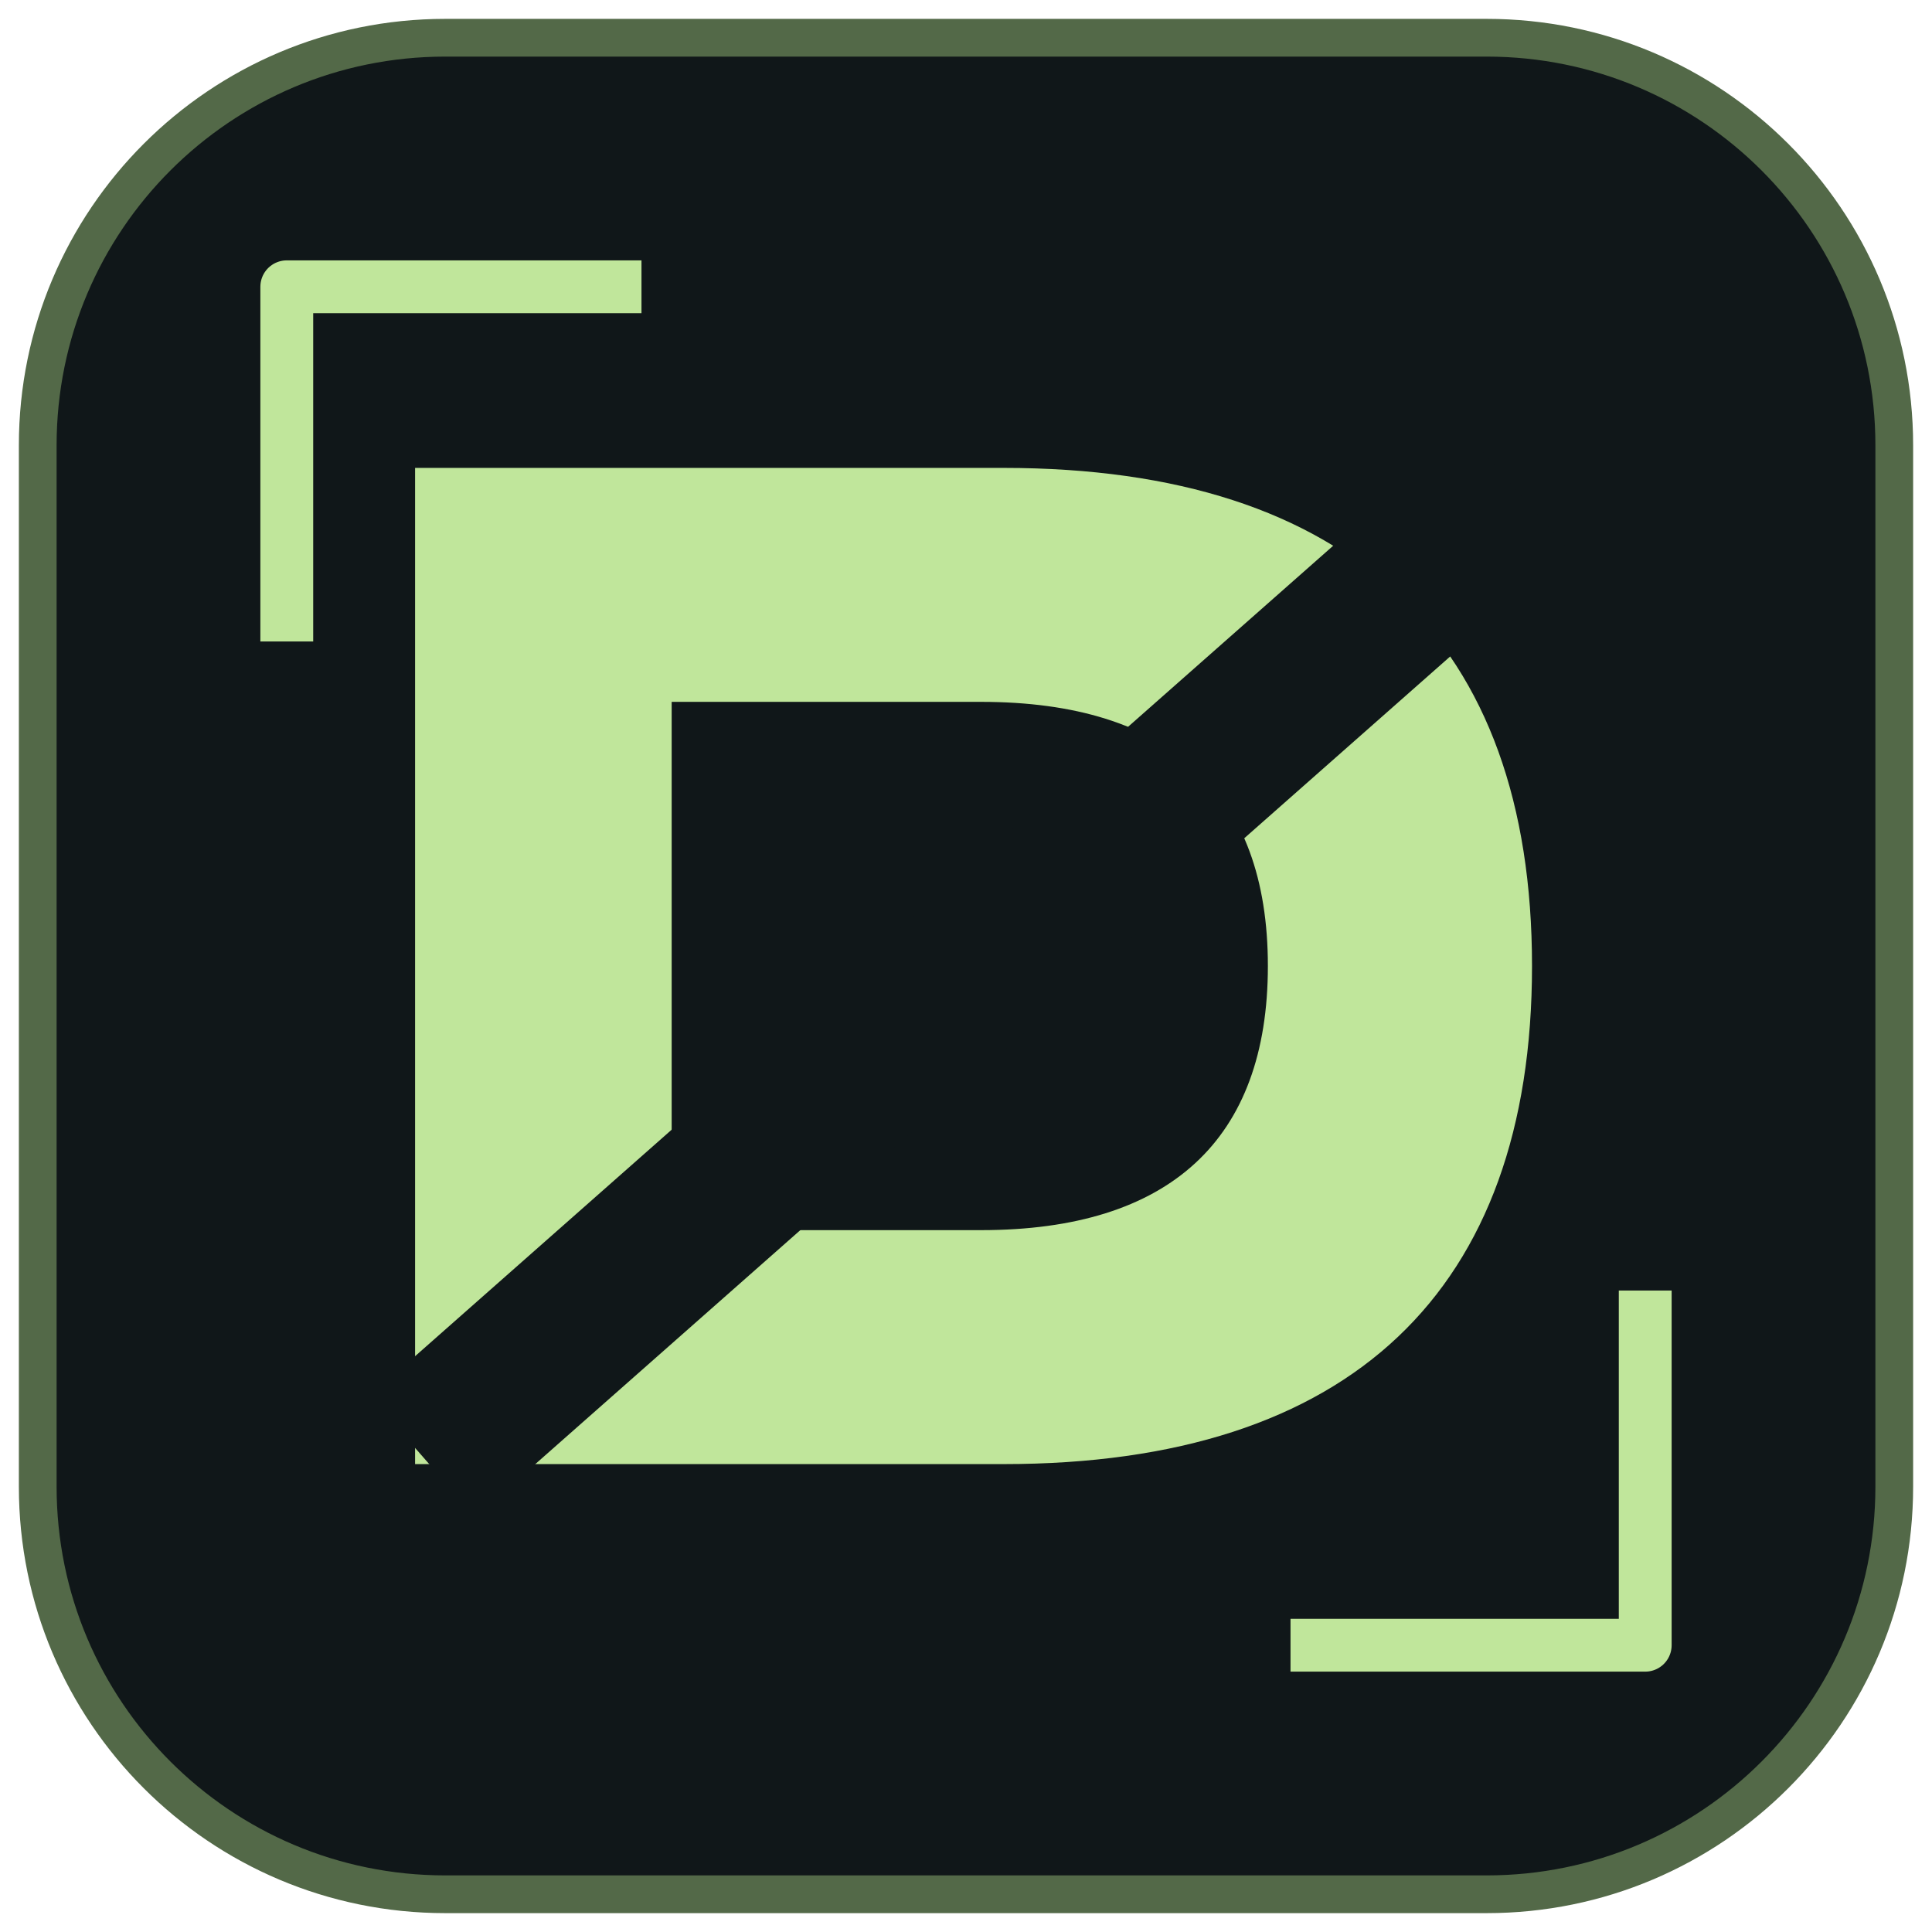
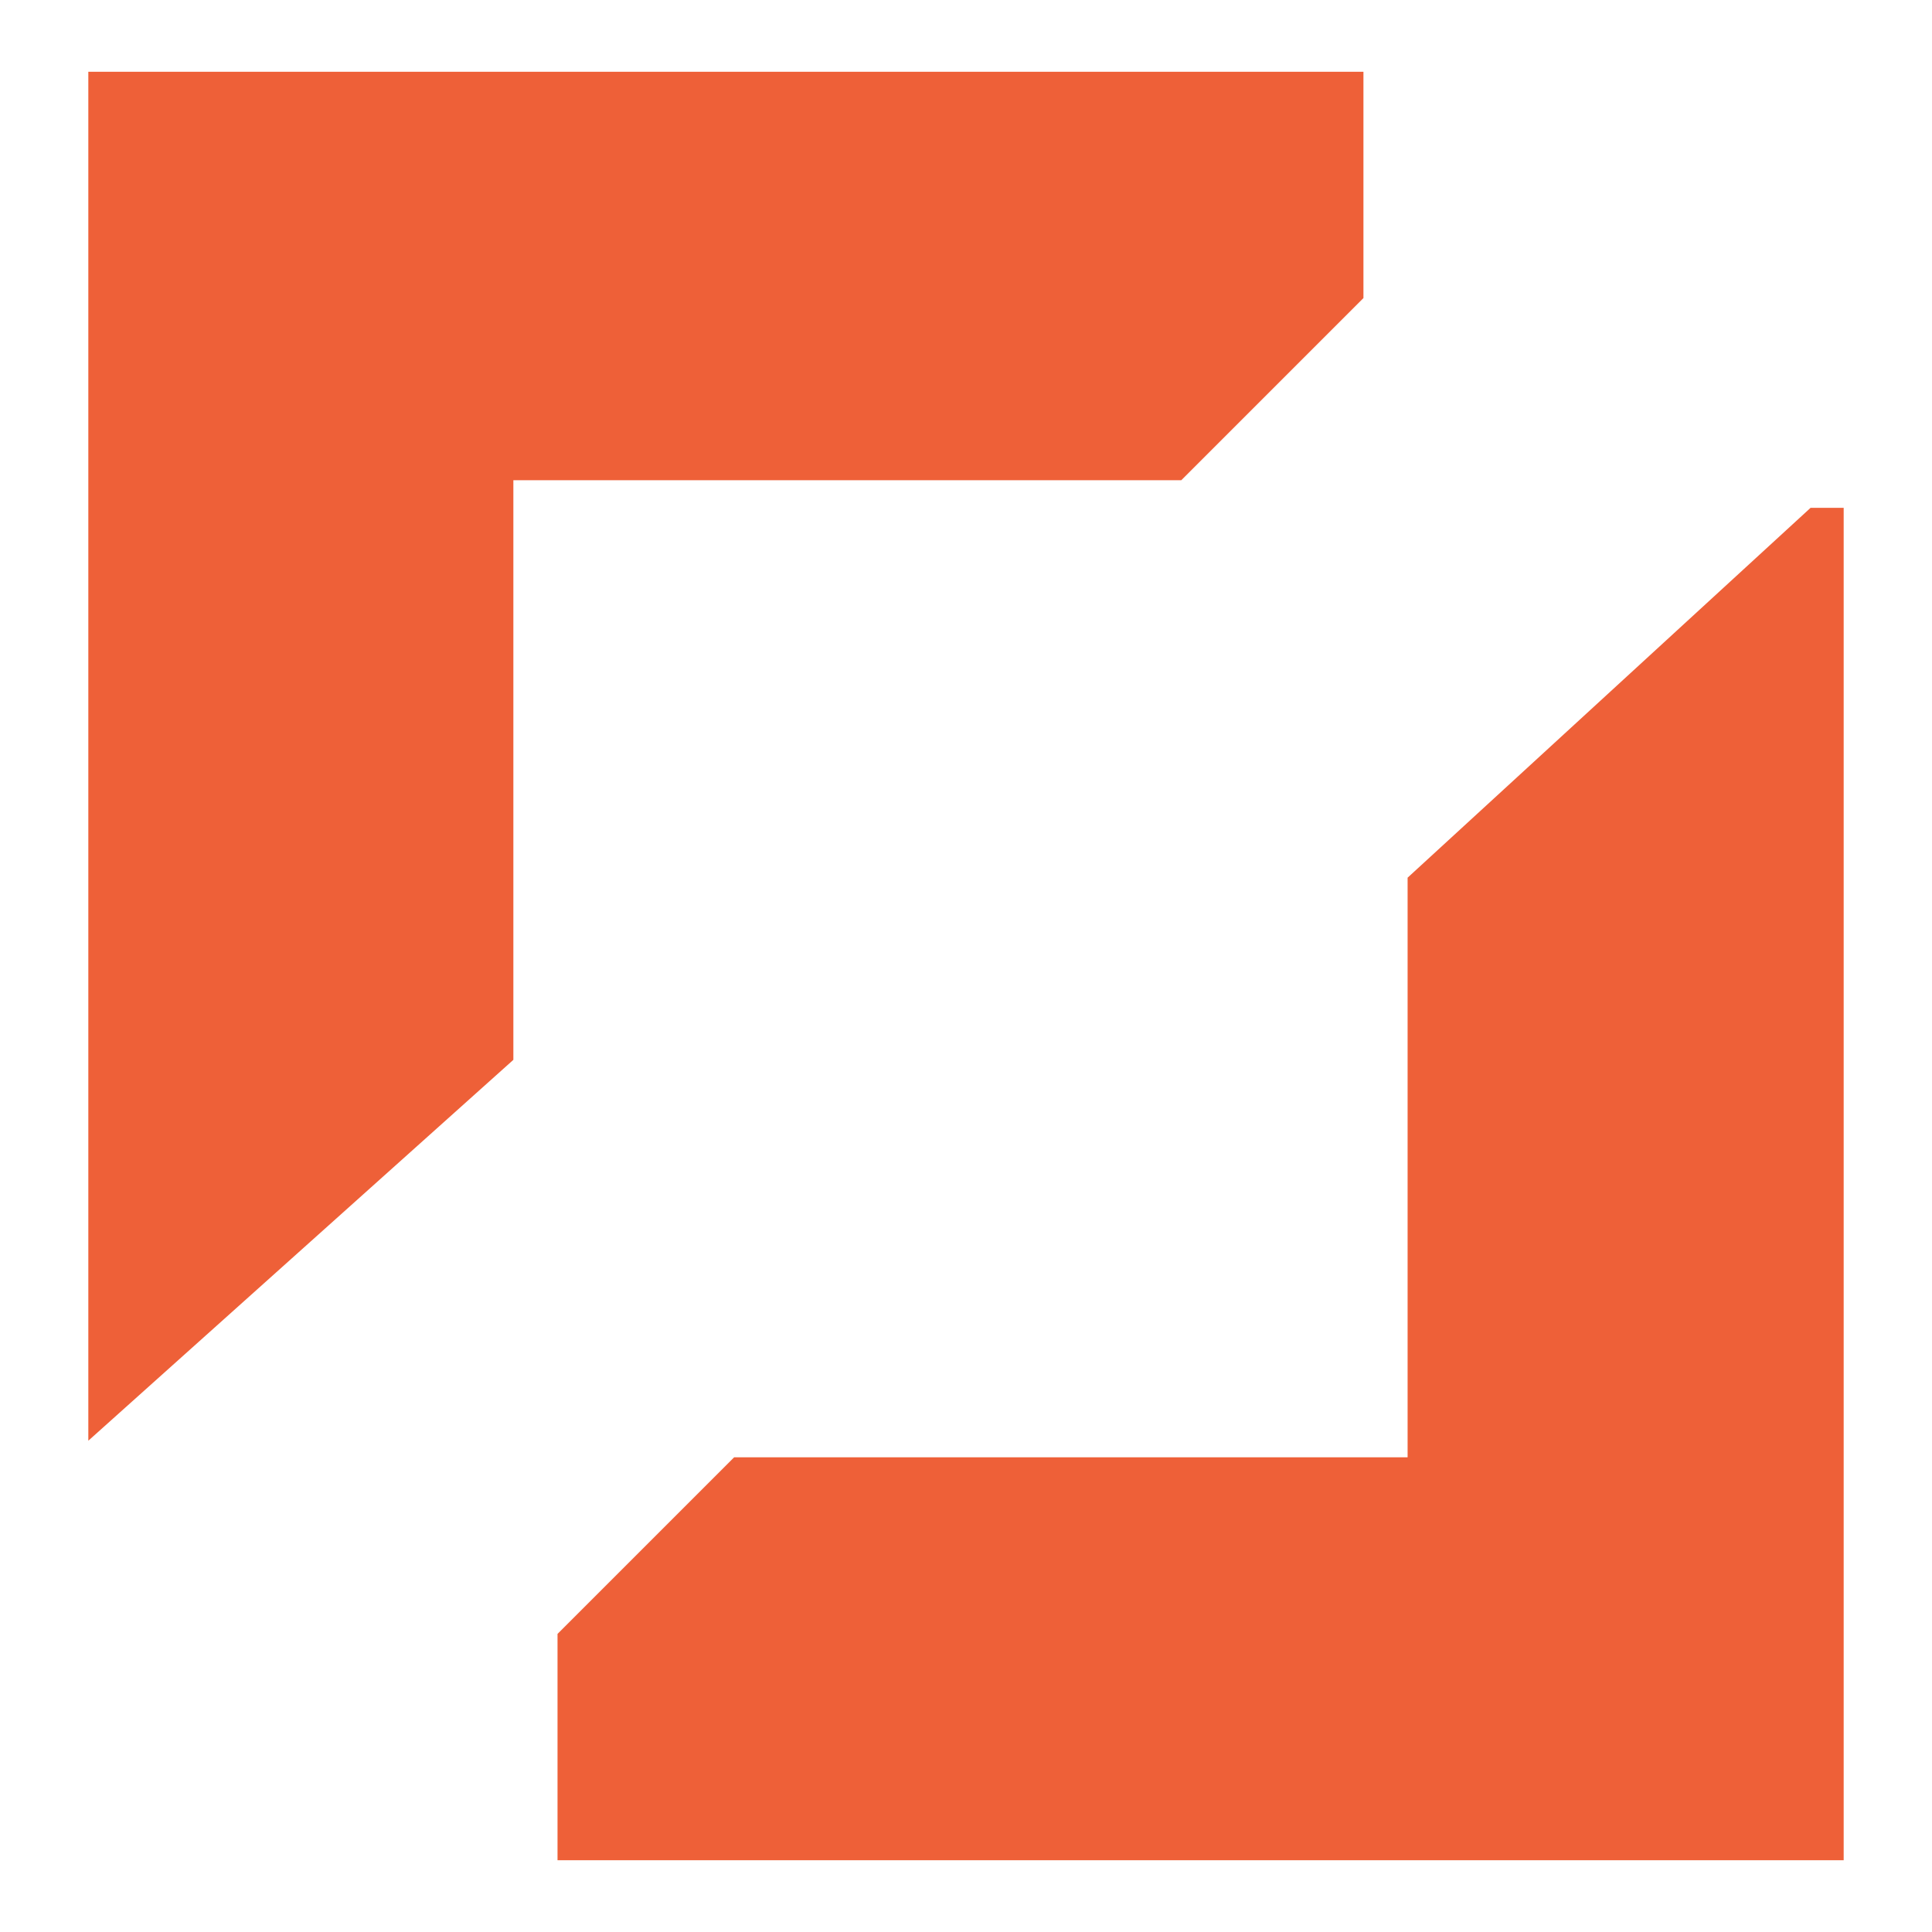
- <svg xmlns="http://www.w3.org/2000/svg" width="256" height="256" viewBox="0 0 256 256">
-   <rect x="5" y="5" width="246" height="246" rx="54" fill="#101719" stroke="#536948" stroke-width="5" />
-   <path d="M55 62h78c46 0 70 23 70 66s-24 66-70 66H55V62zm34 31v70h41c25 0 38-12 38-35s-13-35-38-35H89z" fill="#c0e69b" fill-rule="evenodd" />
-   <path d="m49 185 145-128 14 16L63 201z" fill="#101719" />
-   <path d="M38 85V38h47m86 180h47v-47" fill="none" stroke="#c0e69b" stroke-width="7" stroke-linejoin="round" />
+ <svg xmlns="http://www.w3.org/2000/svg" viewBox="0 0 350 350" role="img" aria-label="Dropzone">
+   <g fill="#EE6038" transform="translate(16 13)">
+     <path d="M0 0H231V41L198 74H77V179L0 248Z" />
+     <path d="M318 79V324H85V283L117 251H239V146L312 79Z" />
+   </g>
</svg>
